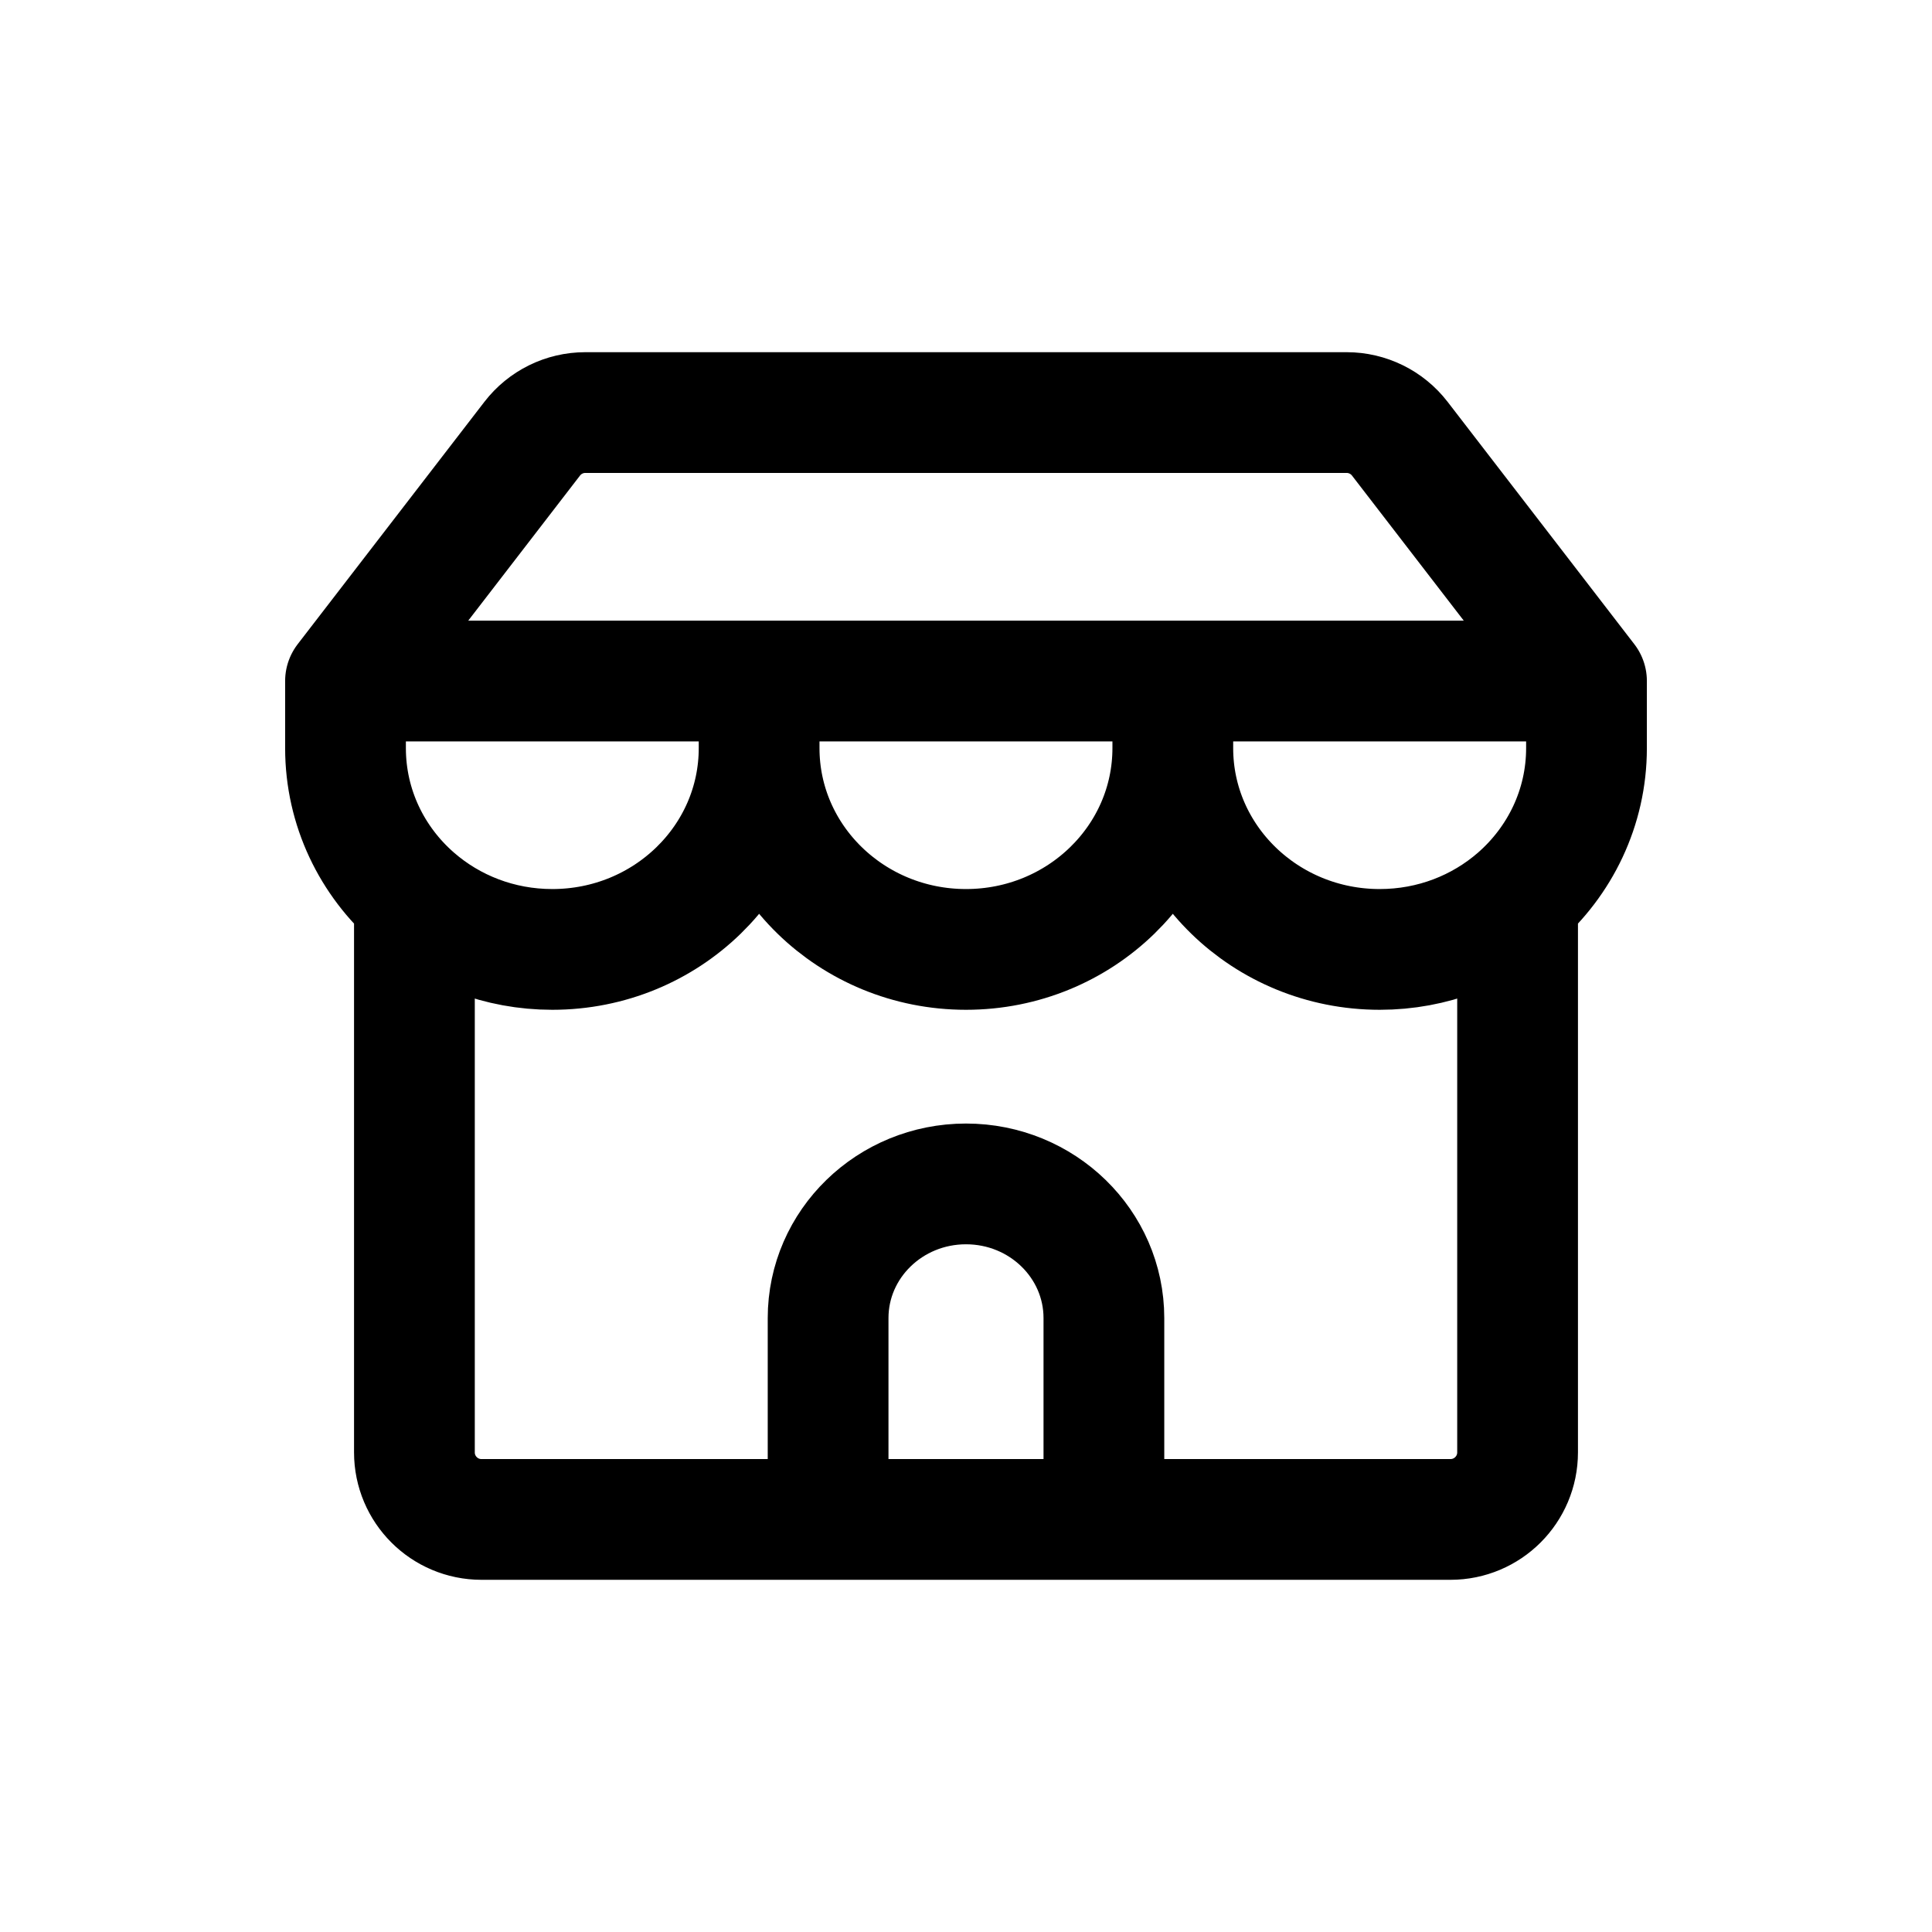
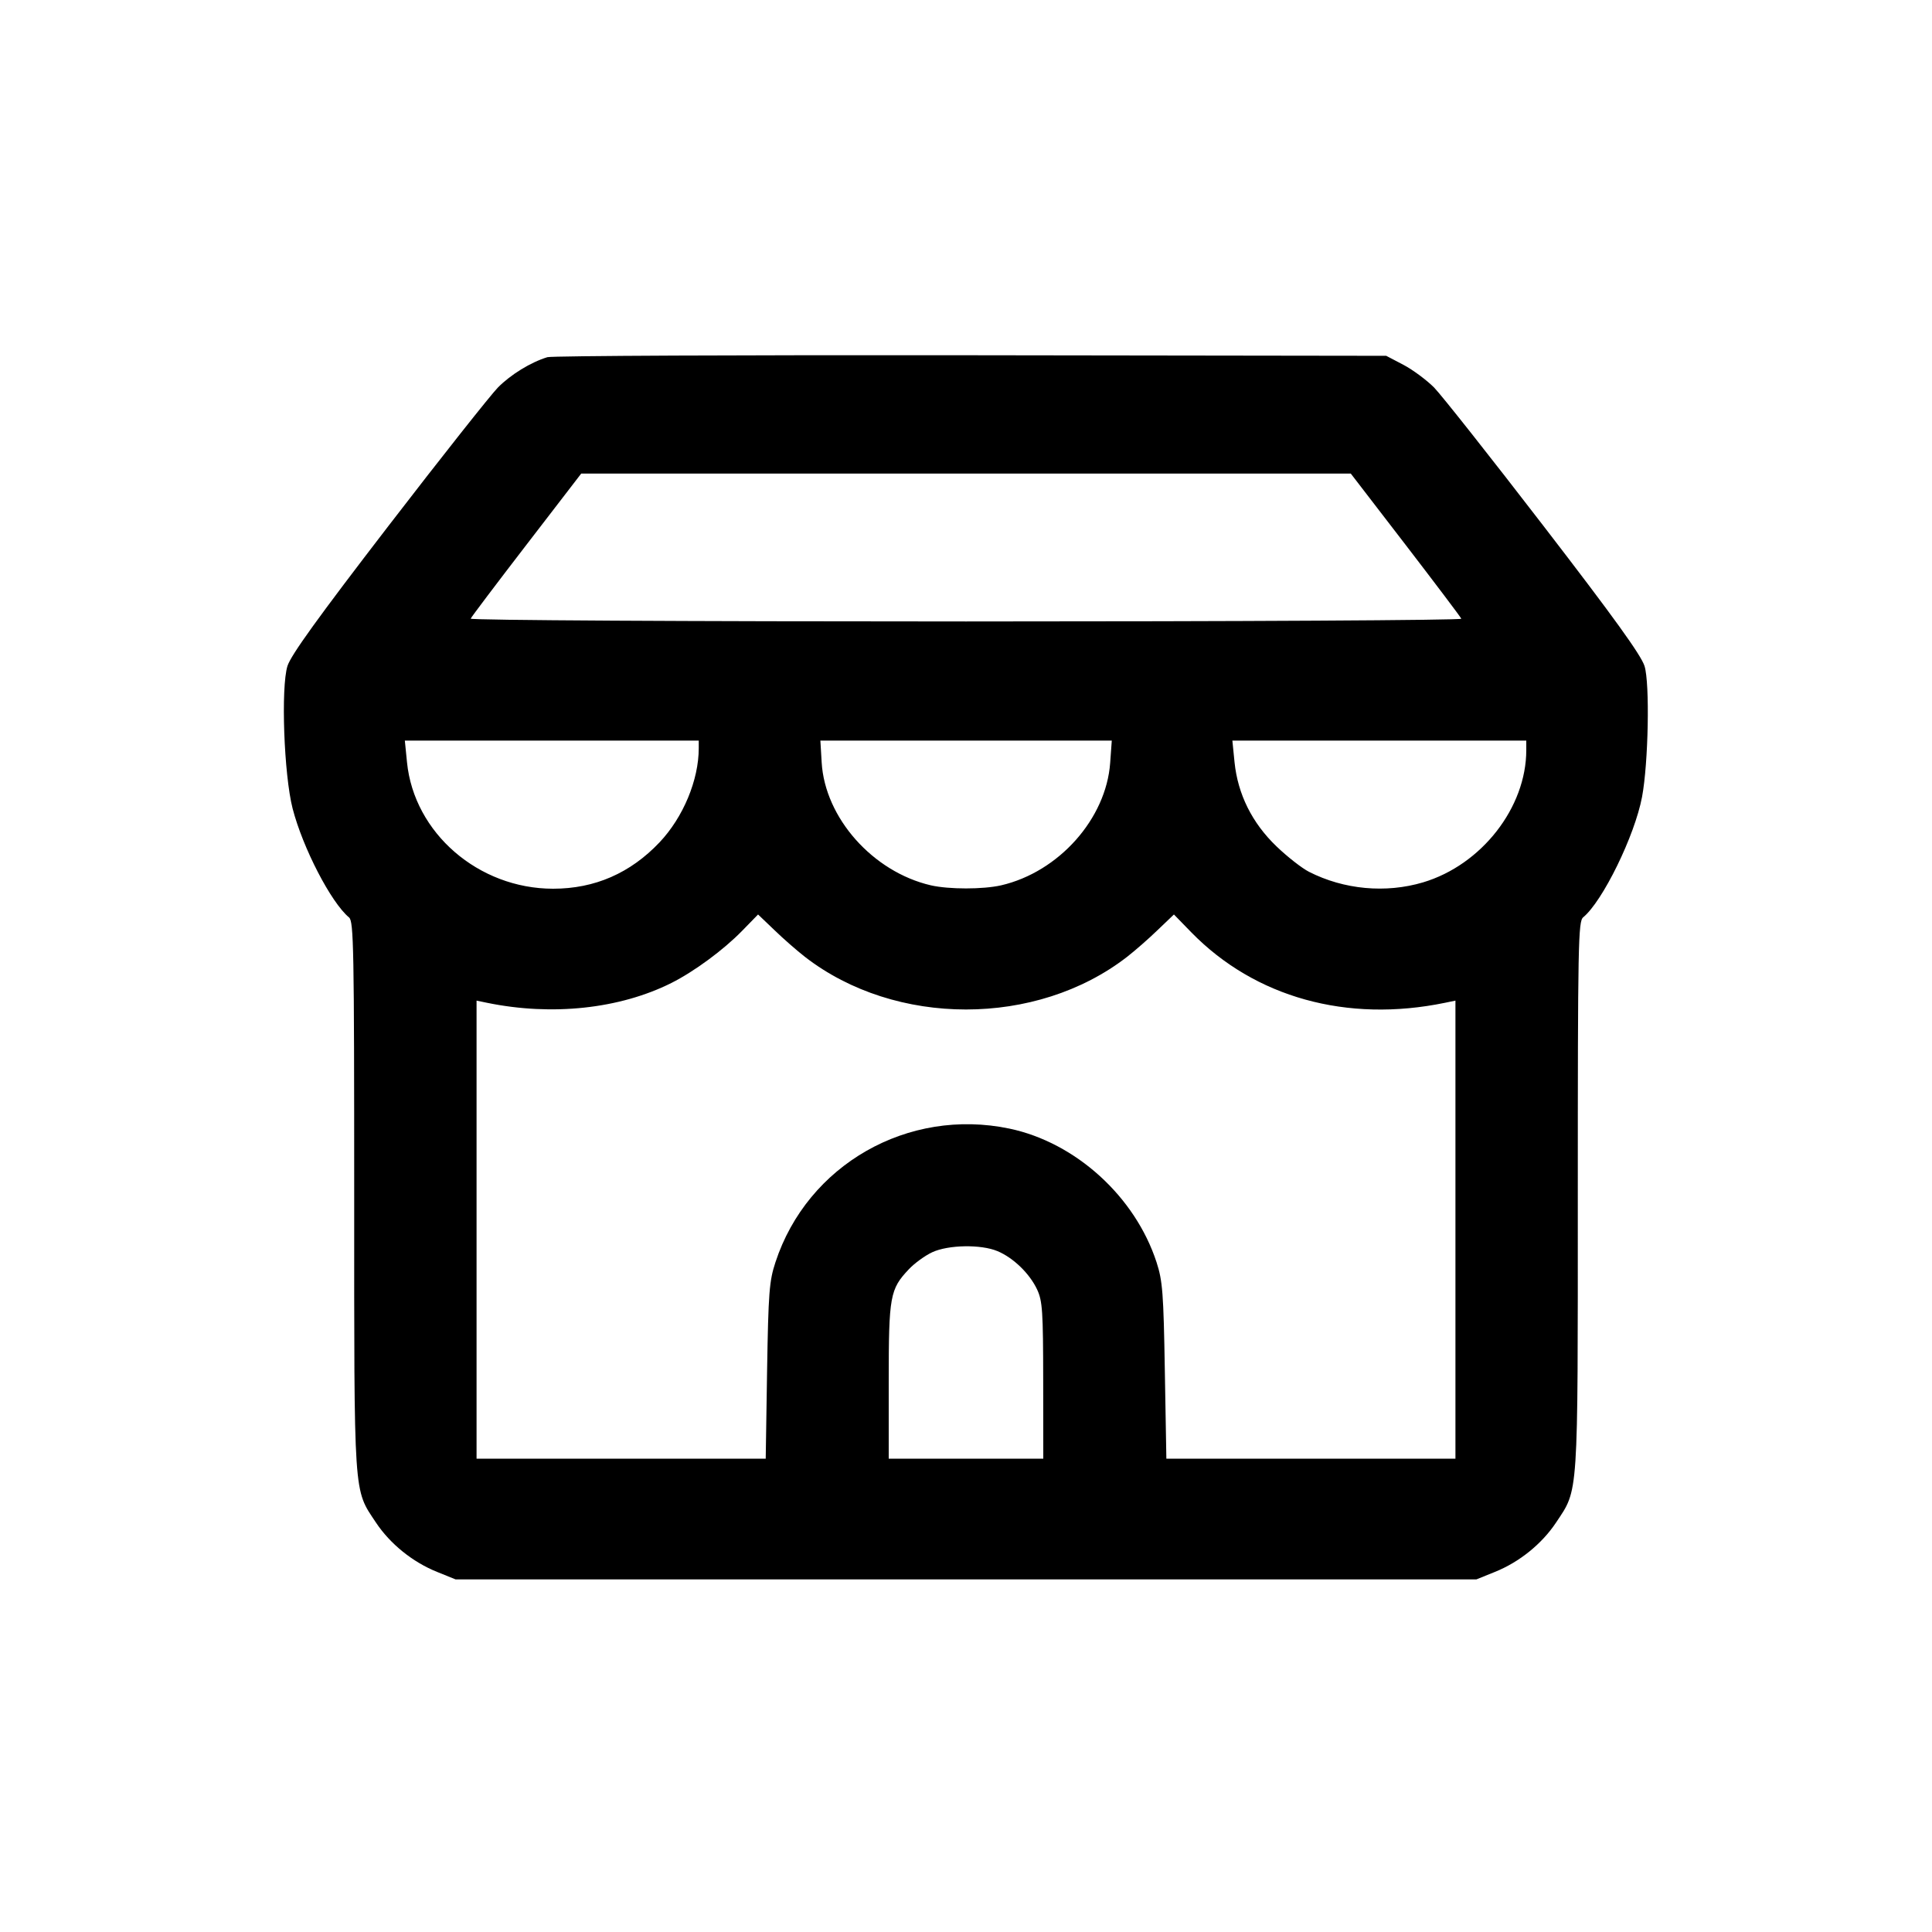
<svg xmlns="http://www.w3.org/2000/svg" width="24" height="24" viewBox="0 0 24 24" fill="none">
-   <path d="M19.708 8.46L17.389 5.45C17.231 5.245 16.987 5.125 16.729 5.125H7.271C7.012 5.125 6.769 5.245 6.611 5.45L4.292 8.46M19.708 8.46V9.293C19.708 10.034 19.377 10.7 18.852 11.158M19.708 8.46H4.292M4.292 8.46V9.293C4.292 10.034 4.622 10.7 5.148 11.158M18.852 11.158C18.397 11.554 17.797 11.794 17.139 11.794C15.72 11.794 14.569 10.675 14.569 9.293M18.852 11.158V18.042C18.852 18.502 18.479 18.875 18.018 18.875H5.981C5.521 18.875 5.148 18.502 5.148 18.042V11.158M5.148 11.158C5.603 11.554 6.203 11.794 6.861 11.794C8.28 11.794 9.43 10.675 9.43 9.293M14.569 9.293V8.46M14.569 9.293C14.569 10.675 13.419 11.794 12 11.794C10.581 11.794 9.43 10.675 9.43 9.293M9.43 9.293V8.46M13.713 18.875L13.713 16.374C13.713 15.453 12.946 14.707 12 14.707C11.054 14.707 10.287 15.453 10.287 16.374L10.287 18.875" stroke="black" stroke-width="1.5" stroke-linecap="round" stroke-linejoin="round" />
+   <path d="M6.800 4.437 C 6.591 4.501,6.346 4.652,6.186 4.813 C 6.095 4.906,5.482 5.680,4.825 6.534 C 3.955 7.665,3.614 8.138,3.571 8.273 C 3.488 8.539,3.527 9.623,3.635 10.044 C 3.762 10.534,4.112 11.211,4.336 11.397 C 4.394 11.445,4.400 11.778,4.400 14.858 C 4.400 18.648,4.389 18.490,4.671 18.915 C 4.847 19.179,5.126 19.405,5.430 19.527 L 5.660 19.620 12.000 19.620 L 18.340 19.620 18.570 19.527 C 18.874 19.405,19.153 19.179,19.329 18.915 C 19.611 18.490,19.600 18.648,19.600 14.858 C 19.600 11.721,19.605 11.445,19.667 11.395 C 19.909 11.196,20.307 10.382,20.398 9.900 C 20.477 9.479,20.496 8.487,20.429 8.274 C 20.386 8.138,20.045 7.665,19.175 6.535 C 18.518 5.681,17.905 4.906,17.814 4.813 C 17.722 4.721,17.551 4.594,17.434 4.532 L 17.220 4.420 12.060 4.413 C 9.222 4.409,6.855 4.420,6.800 4.437 M17.460 6.767 C 17.834 7.254,18.146 7.667,18.153 7.686 C 18.161 7.705,15.392 7.720,12.000 7.720 C 8.513 7.720,5.839 7.705,5.847 7.685 C 5.854 7.666,6.166 7.253,6.540 6.767 L 7.220 5.883 12.000 5.883 L 16.780 5.883 17.460 6.767 M8.680 9.295 C 8.680 9.690,8.487 10.153,8.193 10.464 C 7.830 10.847,7.388 11.040,6.871 11.040 C 5.944 11.040,5.144 10.348,5.056 9.470 L 5.029 9.200 6.854 9.200 L 8.680 9.200 8.680 9.295 M13.791 9.476 C 13.741 10.171,13.153 10.832,12.436 10.998 C 12.210 11.049,11.790 11.049,11.564 10.998 C 10.843 10.831,10.247 10.160,10.207 9.470 L 10.191 9.200 12.001 9.200 L 13.811 9.200 13.791 9.476 M18.960 9.318 C 18.960 10.032,18.404 10.744,17.678 10.961 C 17.214 11.099,16.695 11.051,16.261 10.830 C 16.173 10.785,15.991 10.643,15.856 10.513 C 15.554 10.223,15.377 9.867,15.336 9.470 L 15.309 9.200 17.134 9.200 L 18.960 9.200 18.960 9.318 M10.000 11.887 C 11.124 12.758,12.876 12.758,14.000 11.887 C 14.099 11.810,14.271 11.660,14.381 11.553 L 14.583 11.360 14.801 11.584 C 15.591 12.391,16.733 12.708,17.950 12.457 L 18.080 12.430 18.080 15.275 L 18.080 18.120 16.285 18.120 L 14.489 18.120 14.470 17.030 C 14.454 16.060,14.442 15.911,14.367 15.680 C 14.101 14.864,13.362 14.193,12.540 14.020 C 11.279 13.756,10.030 14.469,9.633 15.680 C 9.556 15.913,9.545 16.055,9.529 17.030 L 9.512 18.120 7.716 18.120 L 5.920 18.120 5.920 15.275 L 5.920 12.430 6.050 12.457 C 6.857 12.623,7.697 12.533,8.340 12.211 C 8.624 12.068,8.987 11.801,9.219 11.563 L 9.417 11.360 9.619 11.553 C 9.729 11.660,9.901 11.810,10.000 11.887 M12.391 15.542 C 12.588 15.624,12.792 15.822,12.884 16.020 C 12.950 16.162,12.958 16.290,12.959 17.150 L 12.960 18.120 12.000 18.120 L 11.040 18.120 11.040 17.159 C 11.040 16.097,11.055 16.015,11.292 15.765 C 11.362 15.691,11.492 15.597,11.580 15.556 C 11.780 15.463,12.186 15.456,12.391 15.542 " stroke="none" fill-rule="evenodd" fill="black" />
</svg>
